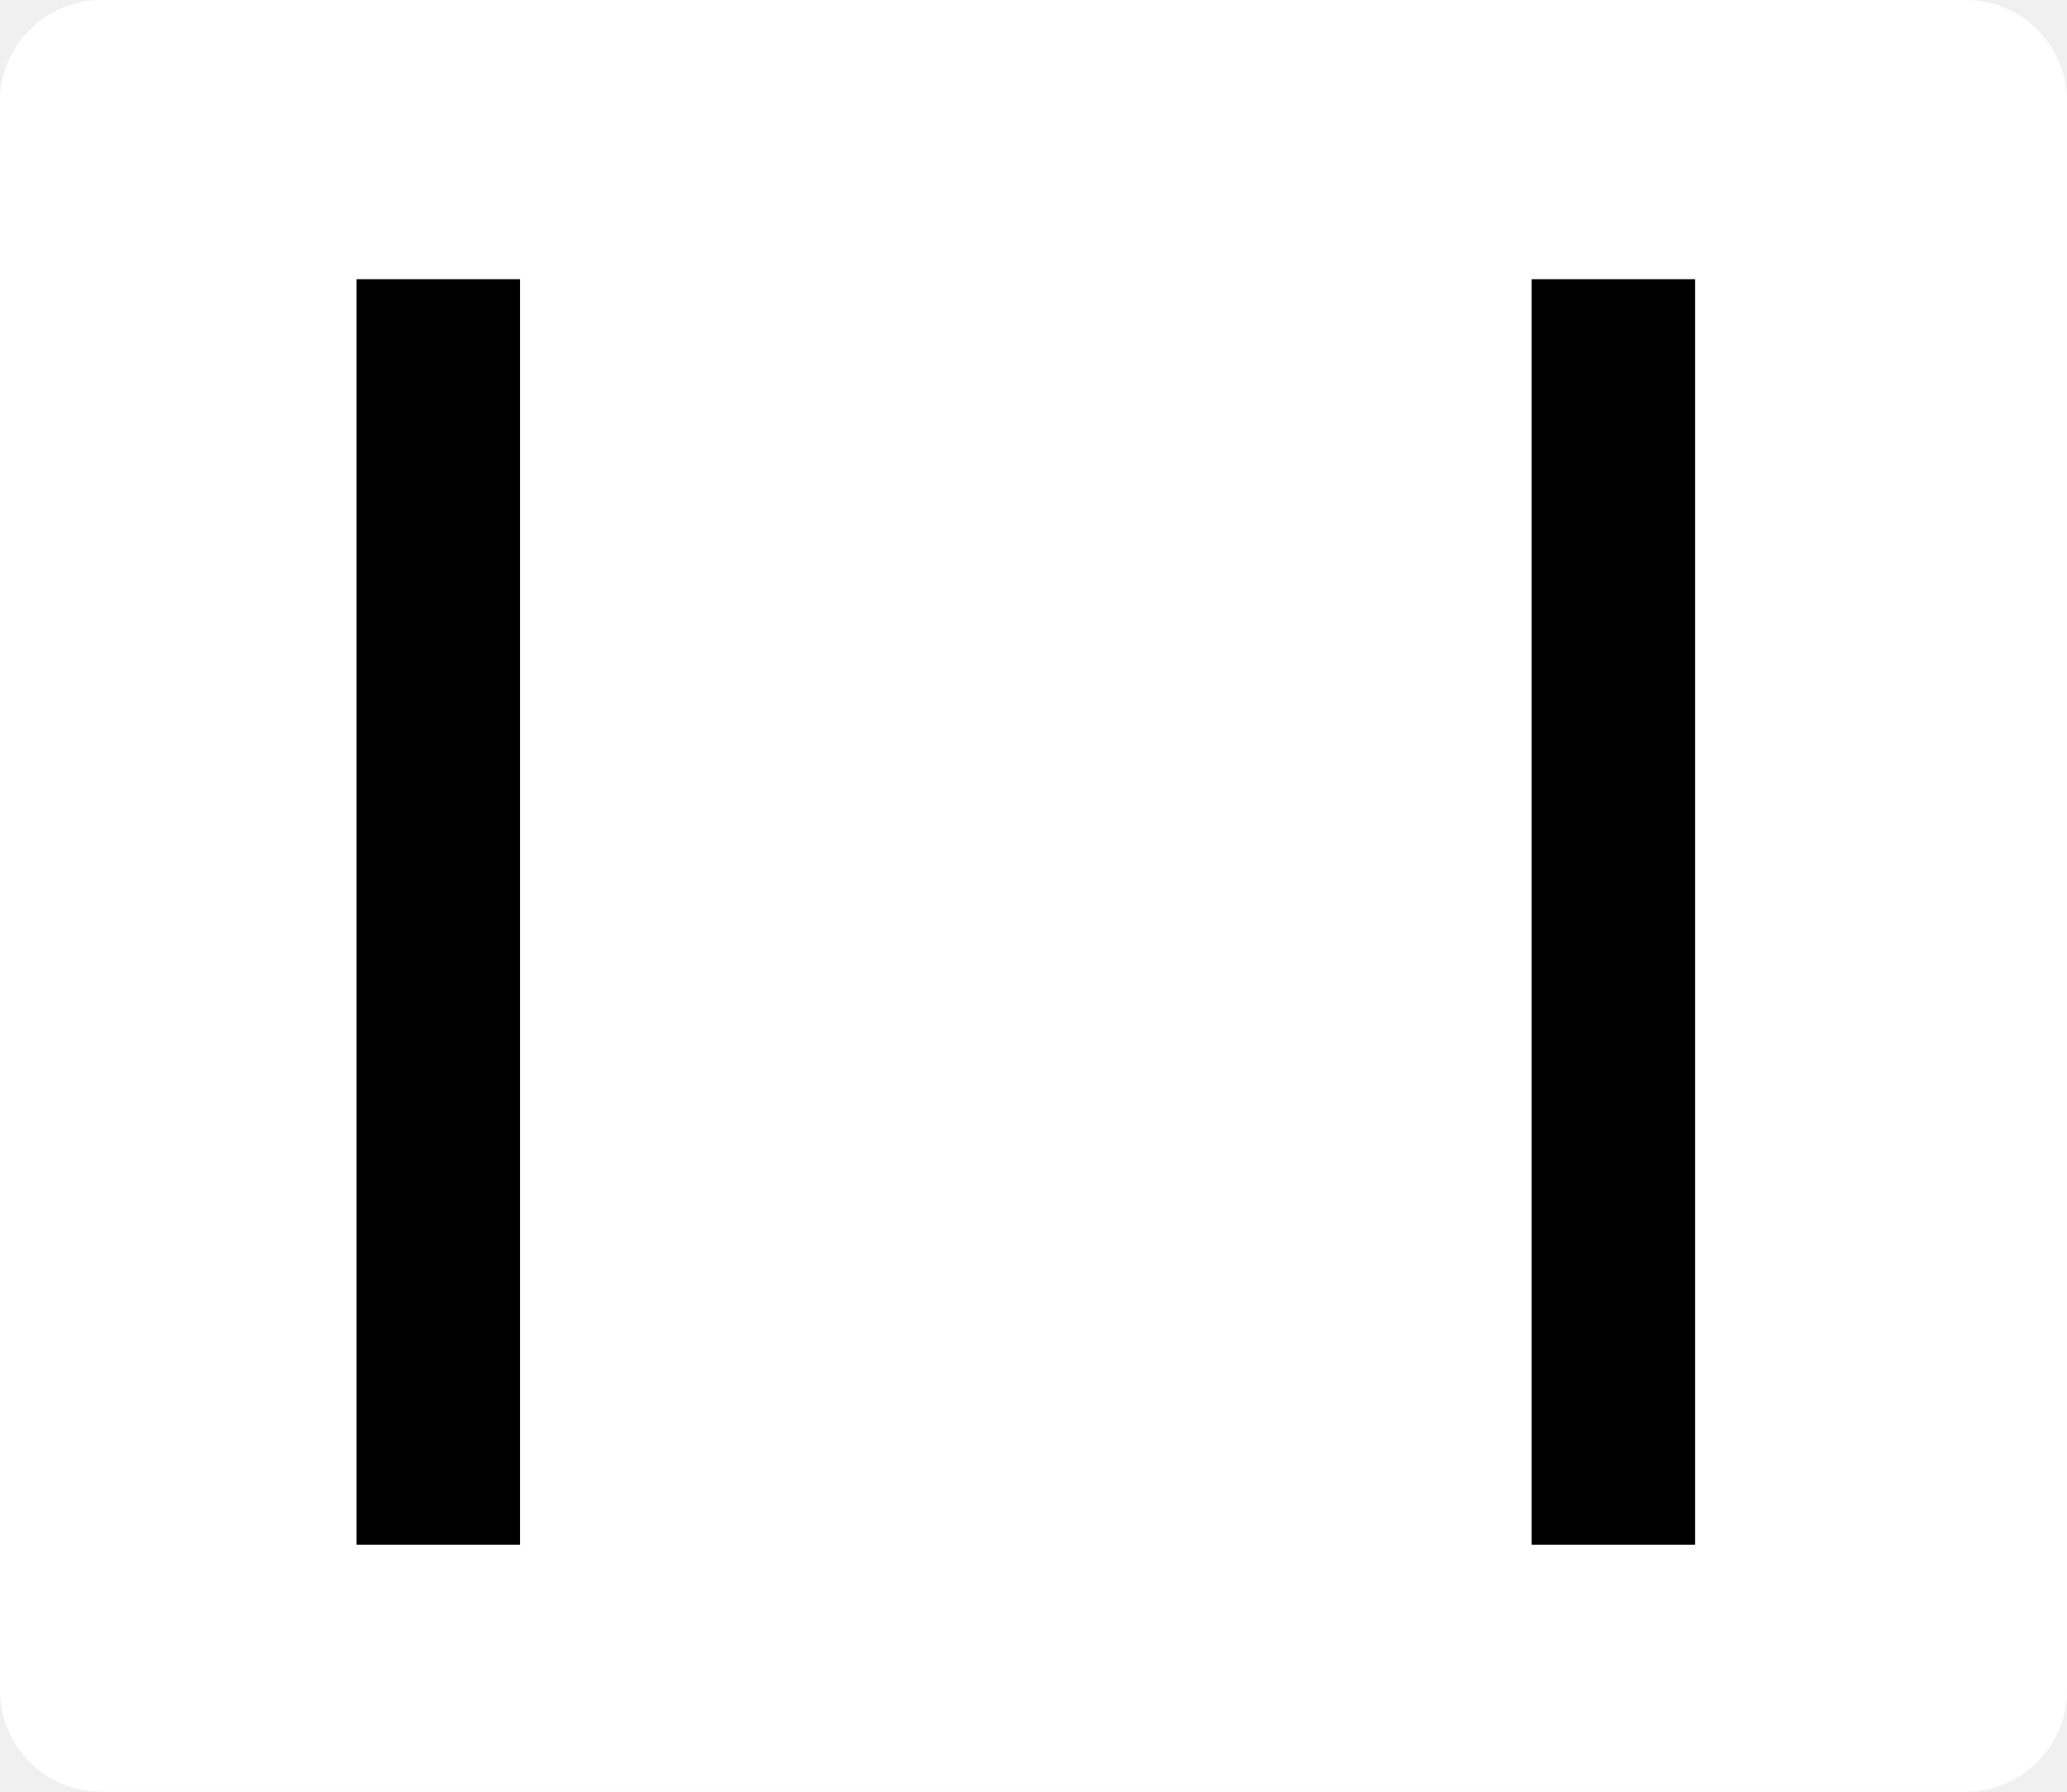
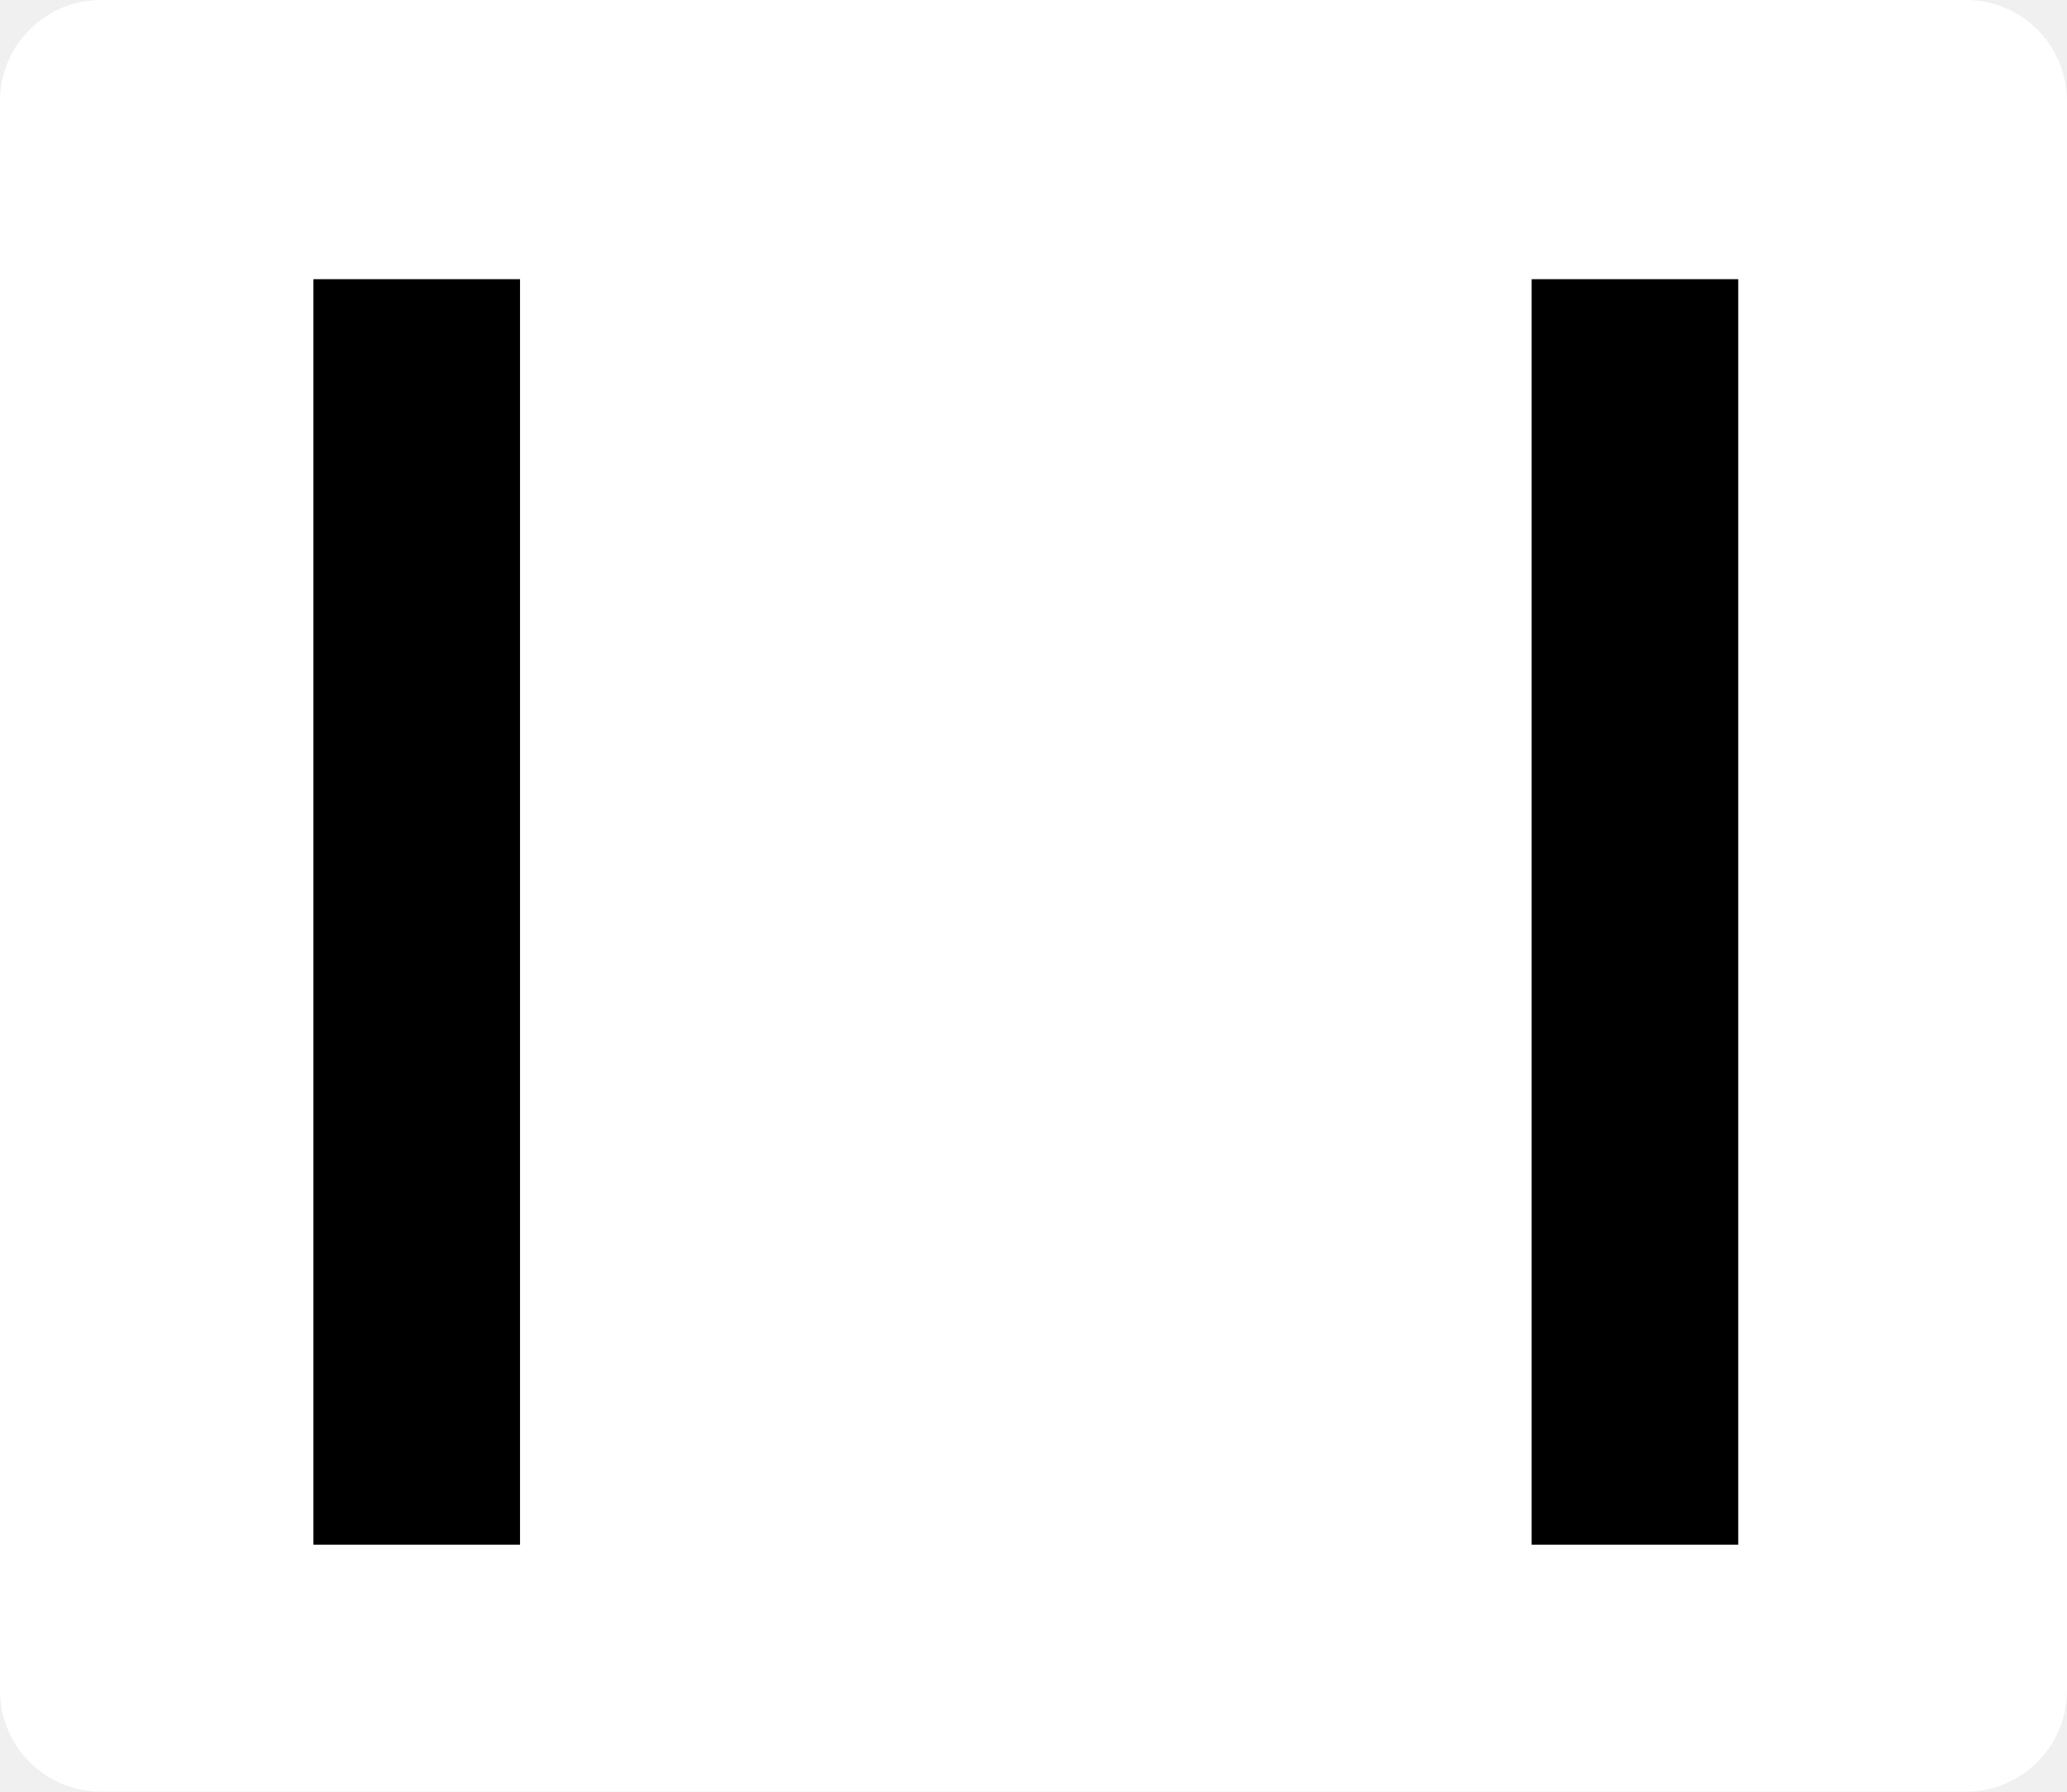
- <svg xmlns="http://www.w3.org/2000/svg" version="1.1" id="svg2" width="50" height="43.333" viewBox="0 0 50 43.333">
+ <svg xmlns="http://www.w3.org/2000/svg" version="1.1" id="svg2" width="39.558" height="34.283" viewBox="0 0 39.558 34.283">
  <defs id="defs6" />
-   <g id="g8">
-     <g id="g724" transform="scale(0.3333333)">
-       <rect style="fill:#ffffff;stroke-width:0.756;stroke-linecap:round;stroke-linejoin:bevel" id="rect287" width="150" height="130" x="0" y="0" ry="7.345" />
-       <rect style="fill:#000000;stroke-width:0.756;stroke-linecap:round;stroke-linejoin:bevel" id="rect602" width="11.862" height="91.819" x="25.876" y="20.258" />
-       <rect style="fill:#000000;stroke-width:0.756;stroke-linecap:round;stroke-linejoin:bevel" id="rect602-3" width="11.862" height="91.819" x="111.15" y="20.258" />
-     </g>
+   <g id="g8" transform="translate(0,-9.049931)">
+     <rect style="fill:#ffffff;stroke-width:0.199;stroke-linecap:round;stroke-linejoin:bevel" id="rect287" width="39.558" height="34.283" x="0" y="9.05" ry="1.937" />
+     <rect style="fill:#000000;stroke-width:0.252;stroke-linecap:round;stroke-linejoin:bevel" id="rect602-36-5" width="3.954" height="24.214" x="29.312" y="14.392" />
+     <rect style="fill:#000000;stroke-width:0.252;stroke-linecap:round;stroke-linejoin:bevel" id="rect602-36" width="3.954" height="24.214" x="5.998" y="14.392" />
  </g>
</svg>
